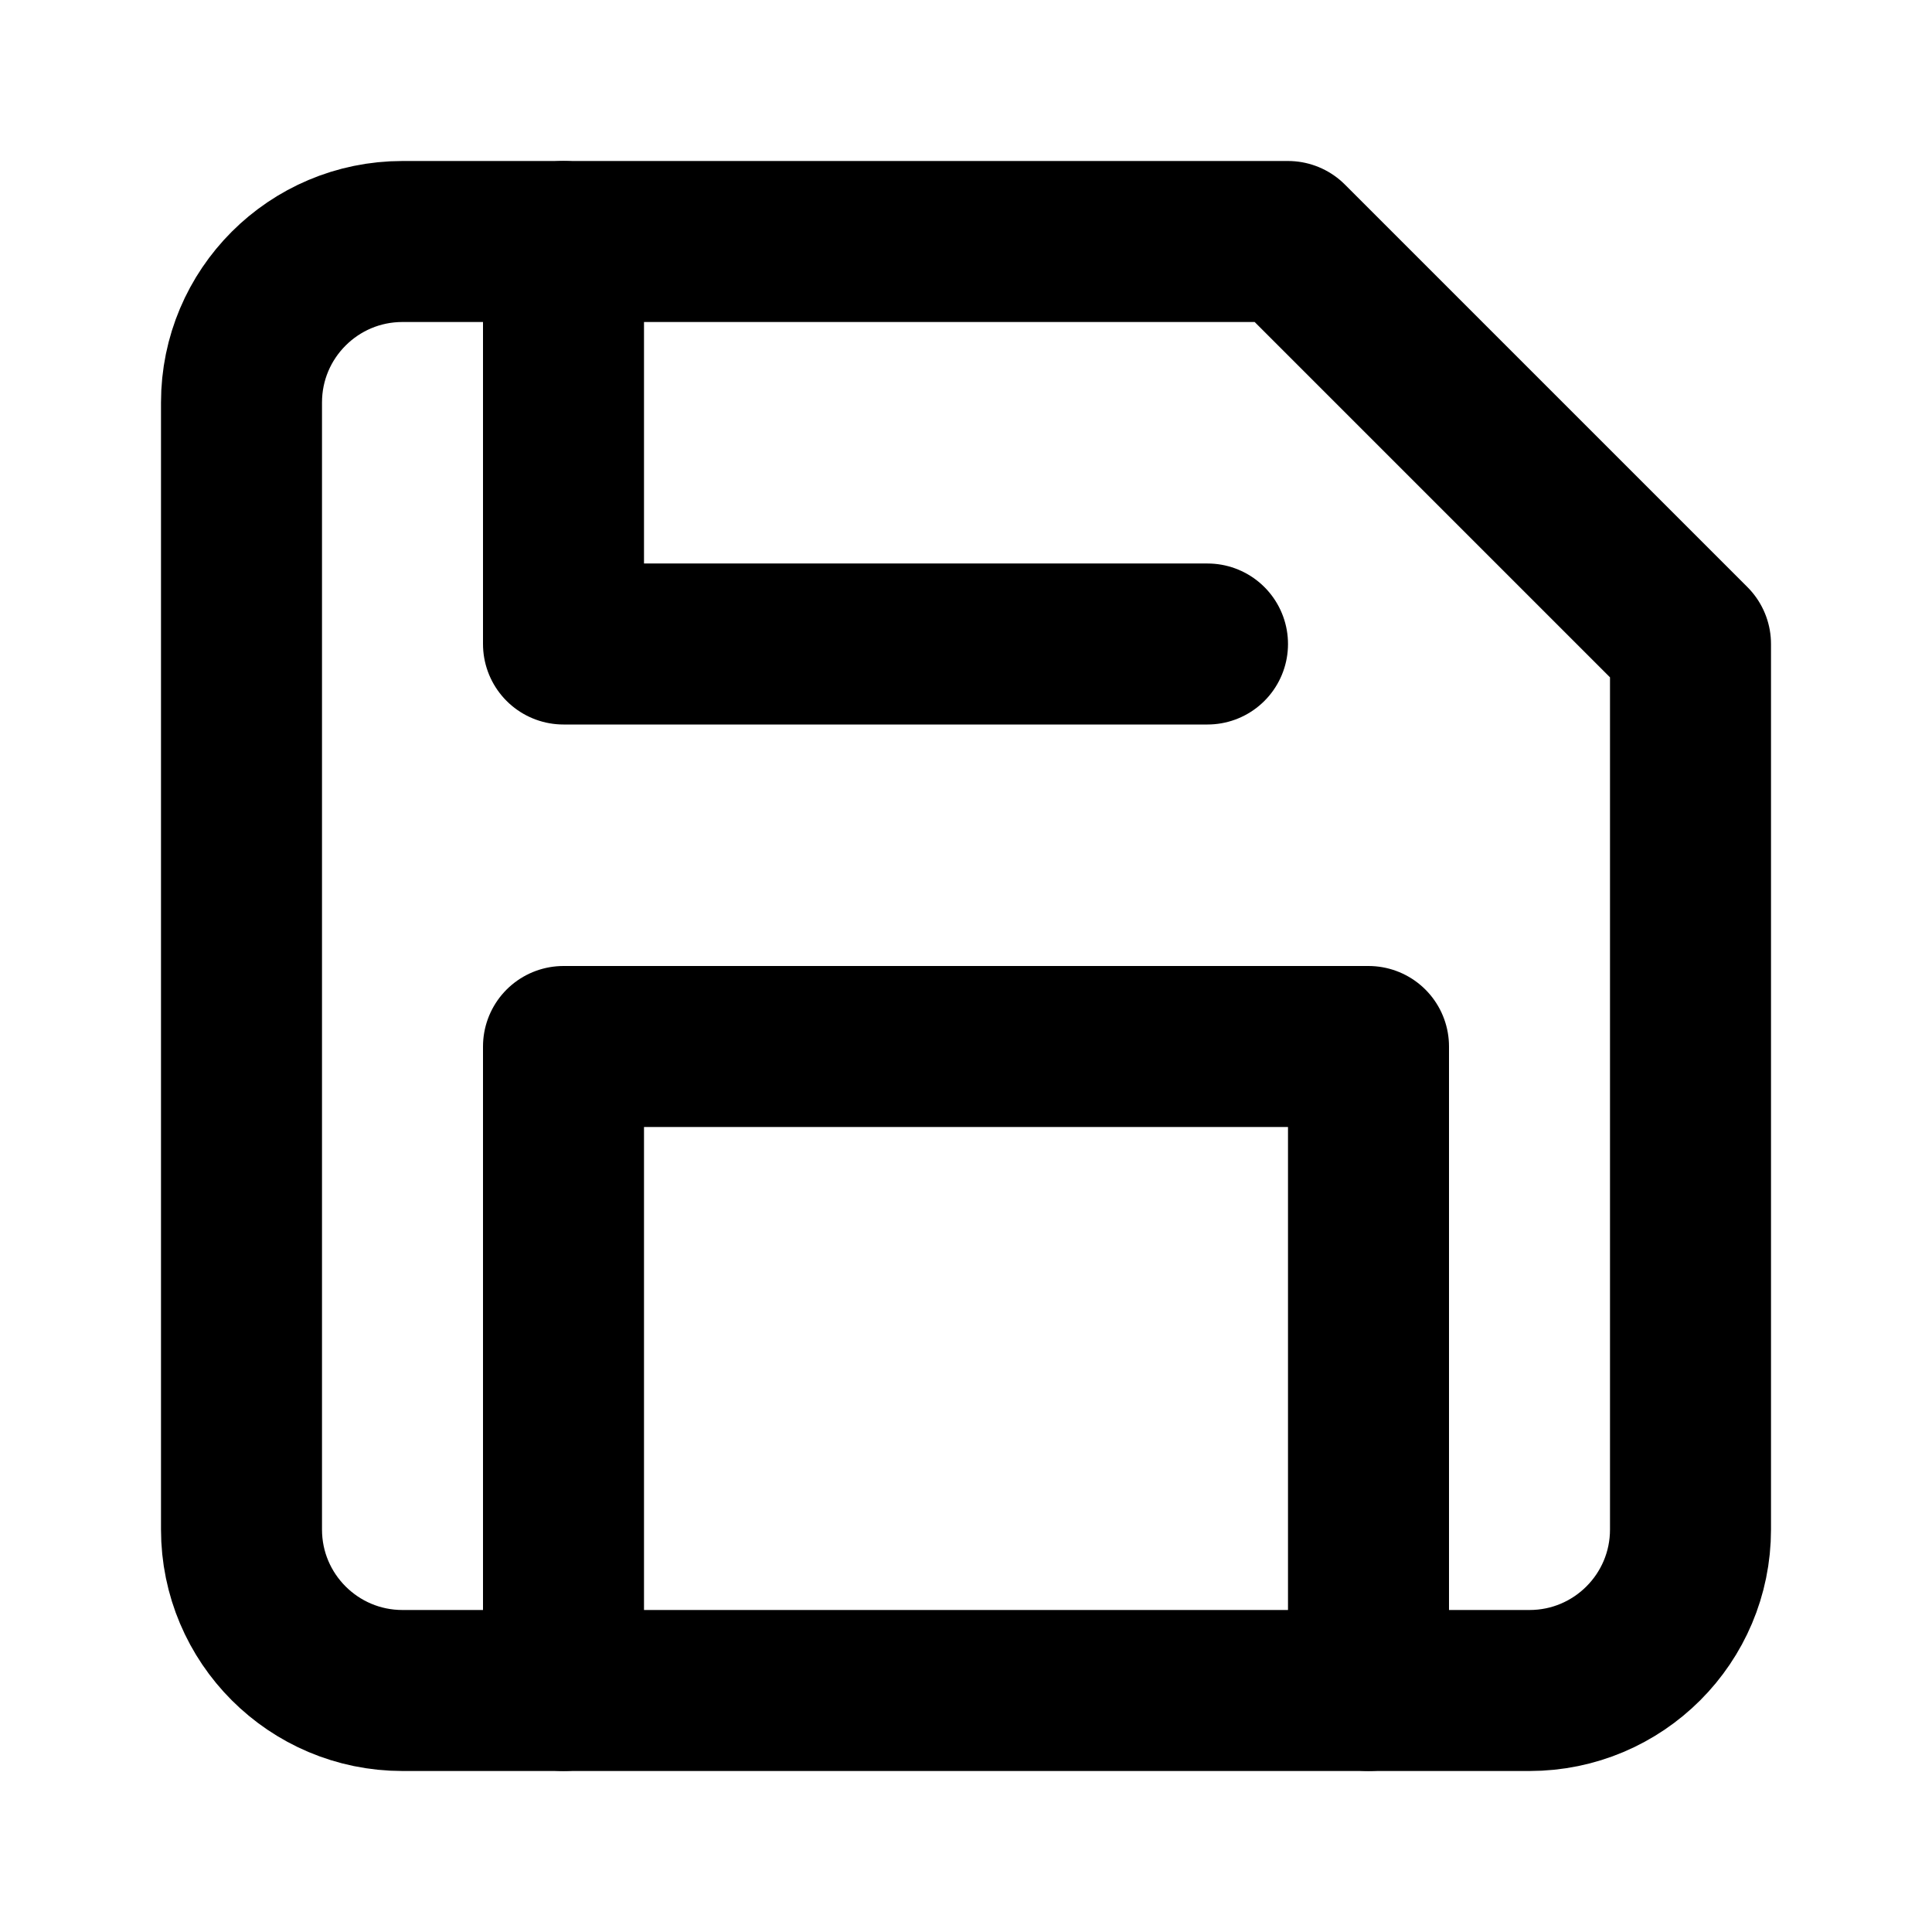
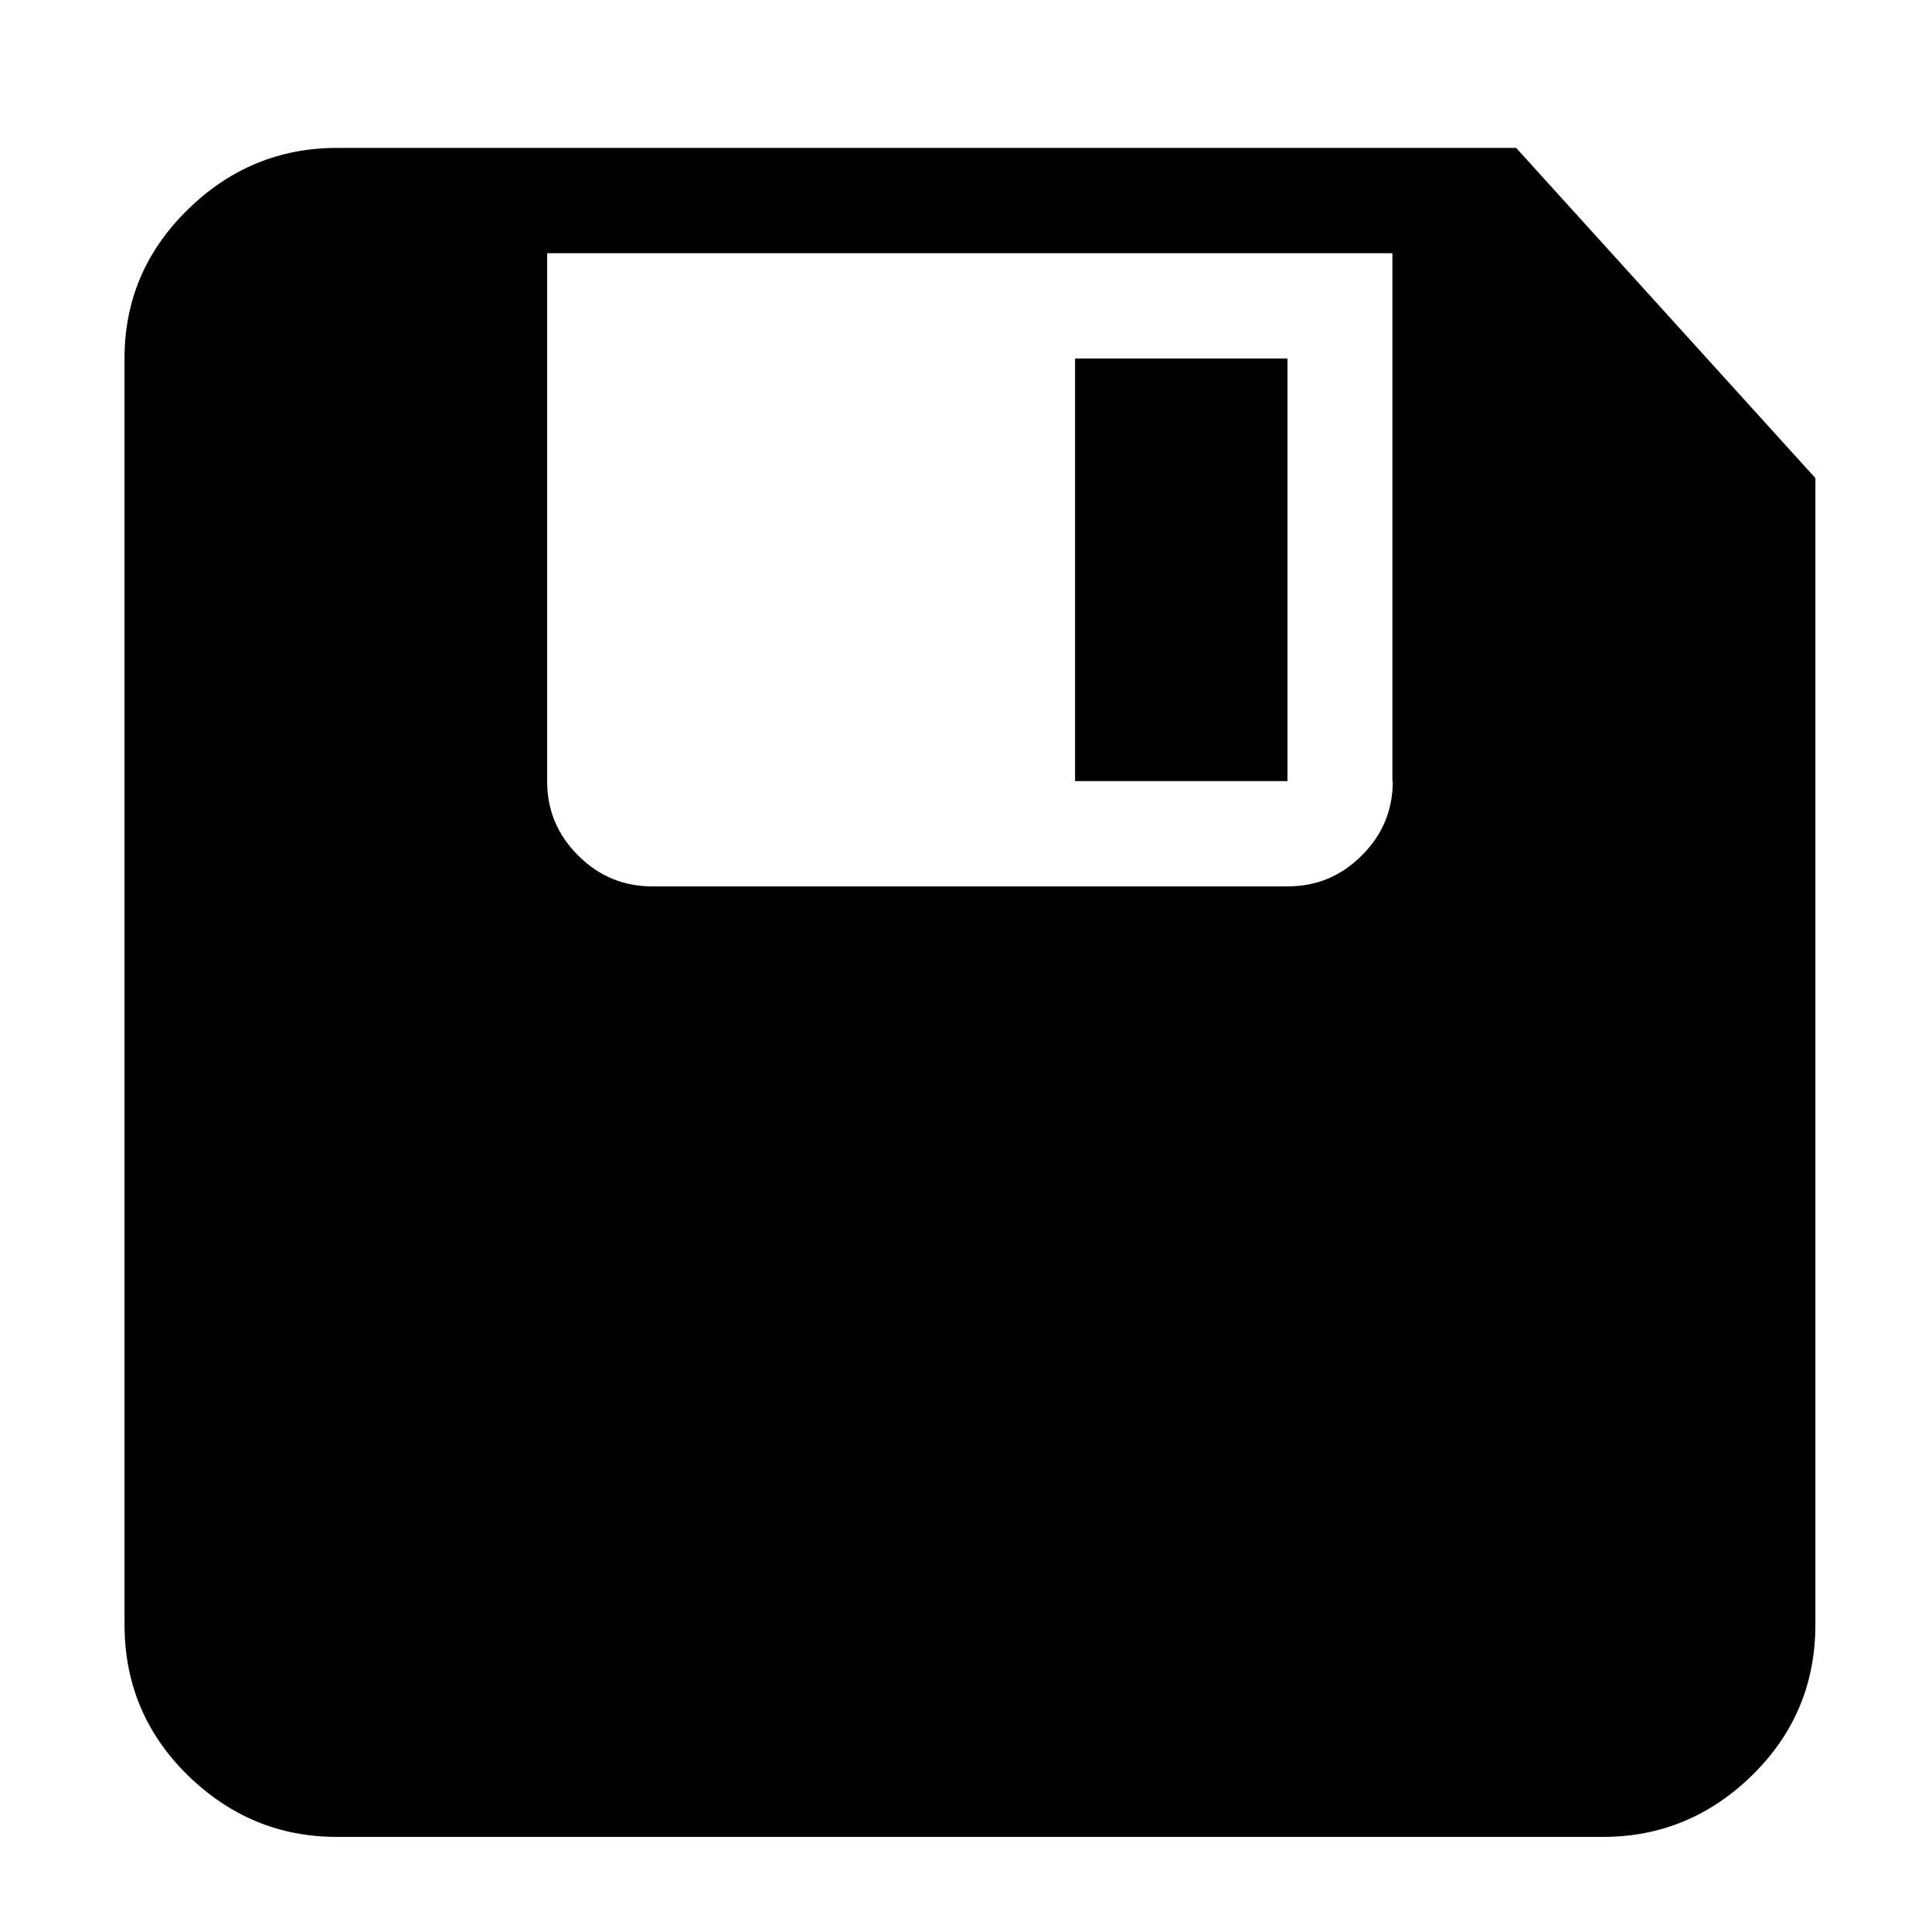
- <svg xmlns="http://www.w3.org/2000/svg" width="24" height="24" viewBox="0 0 24 24" fill="none" stroke="currentColor" stroke-width="2" stroke-linecap="round" stroke-linejoin="round">
-   <path d="M19 21H5a2 2 0 0 1-2-2V5a2 2 0 0 1 2-2h11l5 5v11a2 2 0 0 1-2 2z" />
-   <polyline points="17 21 17 13 7 13 7 21" />
-   <polyline points="7 3 7 8 15 8" />
+ <svg xmlns="http://www.w3.org/2000/svg" viewBox="0 0 512 512">
+   <path d="M341.2 95h-56.3v112h56.3V95zm27.9 112c0 7.7-2.7 14.2-8.2 19.7s-12 8.2-19.7 8.2H172.9c-7.7 0-14.2-2.7-19.7-8.2-5.5-5.5-8.2-12-8.2-19.7V67.1h224V207h.1zm32.7-167.8H89.3c-15.3 0-28.5 5.5-39.6 16.4C38.5 66.6 33 79.7 33 95v335.5c0 15.7 5.6 29 16.7 39.9s24.3 16.4 39.6 16.4h335.5c15.3 0 28.5-5.5 39.6-16.4s16.7-24.2 16.7-39.9V126.7l-79.3-87.5z" />
</svg>
